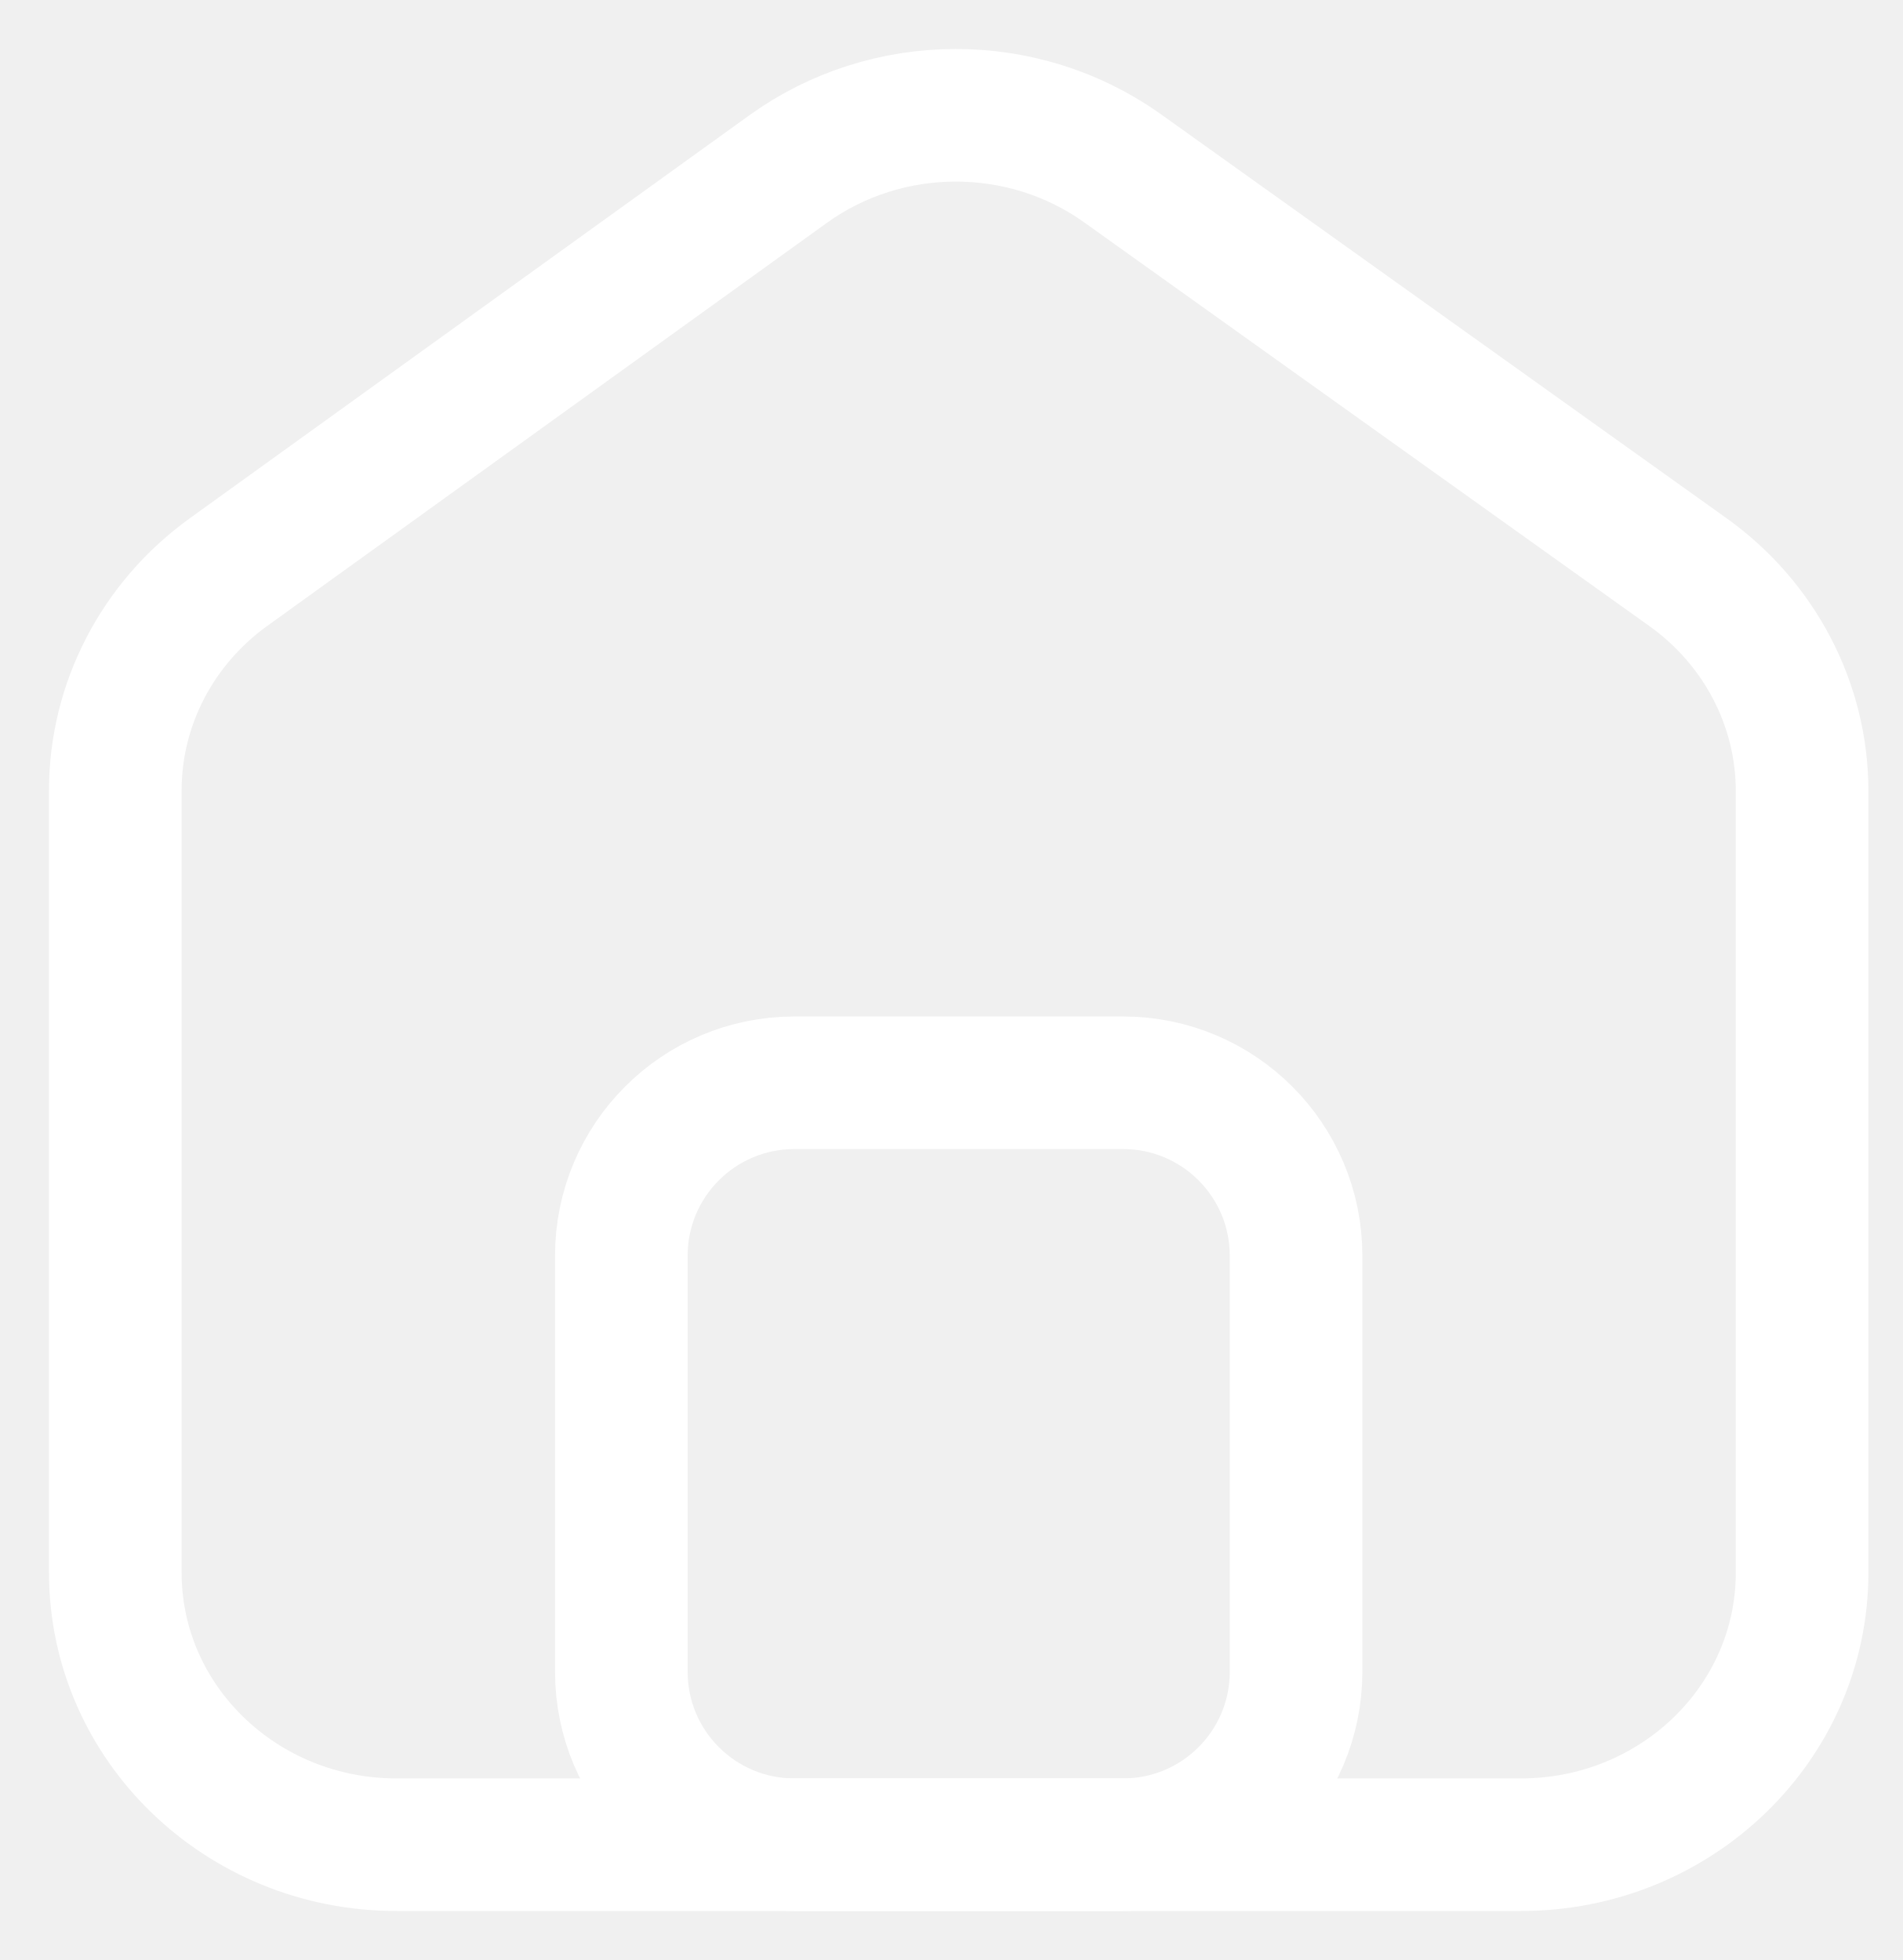
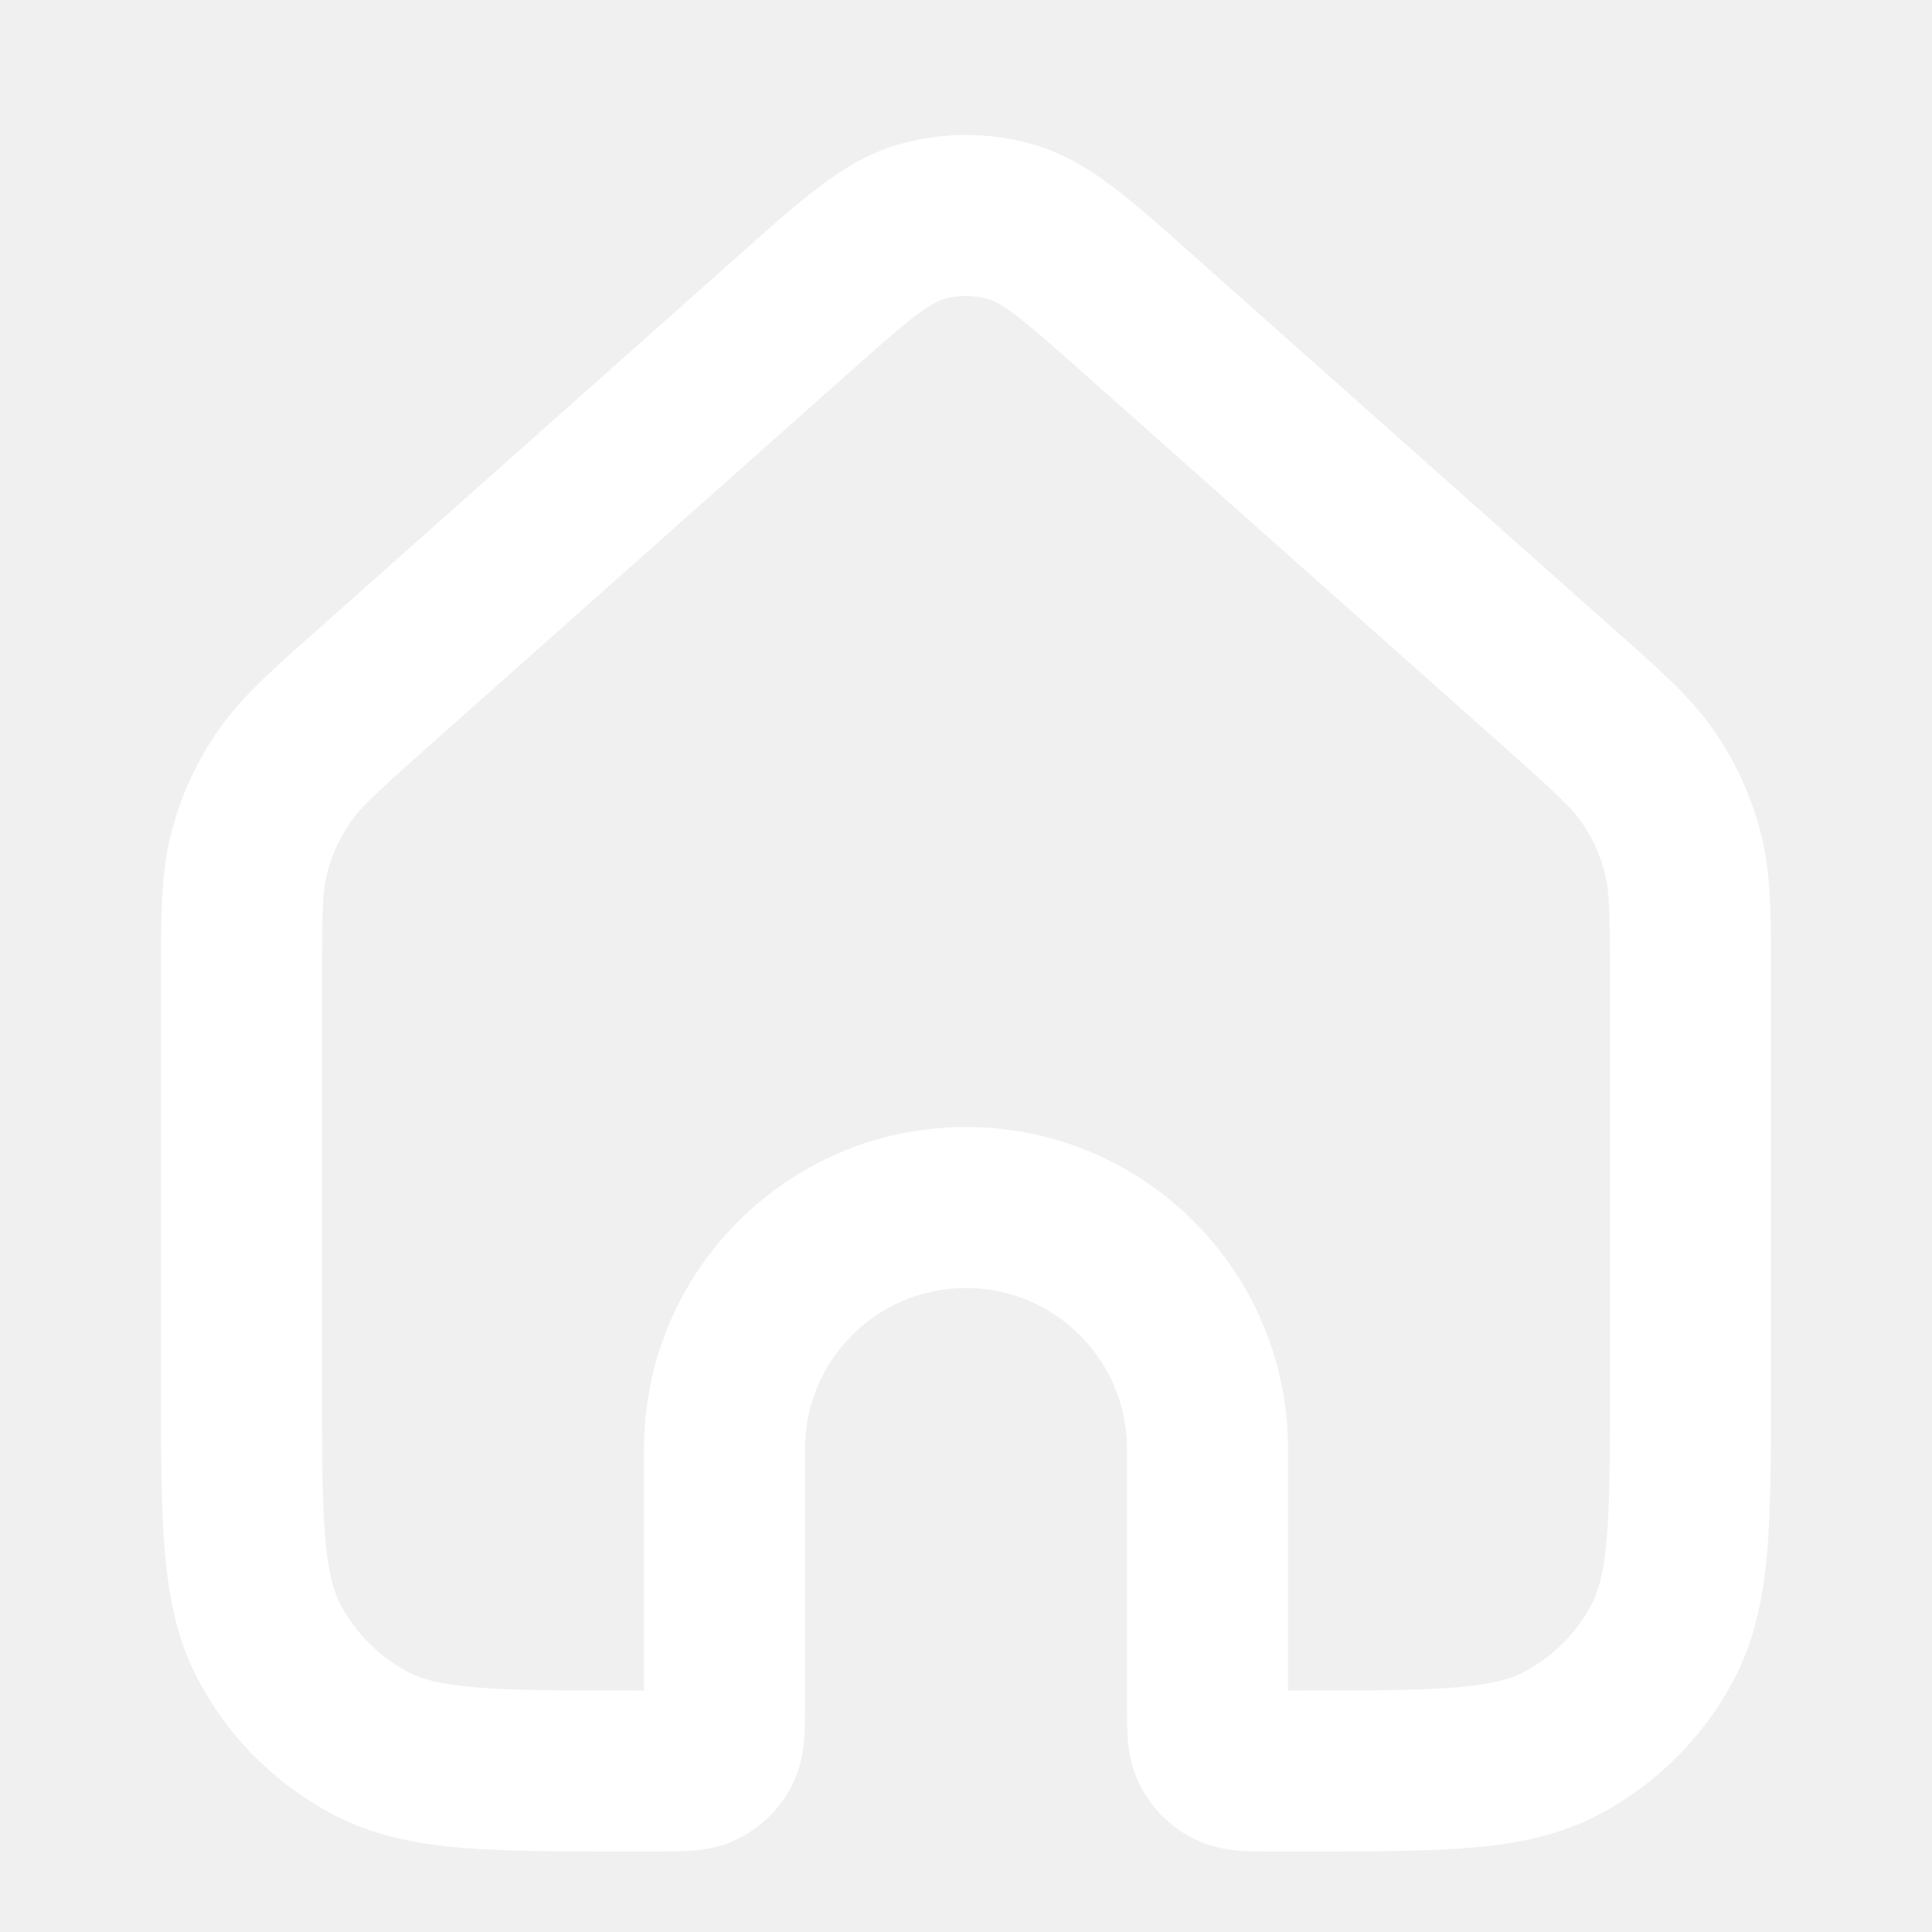
- <svg xmlns="http://www.w3.org/2000/svg" width="33" height="34" viewBox="0 0 33 34" fill="none">
-   <path d="M2 13.71C2 12.218 2.729 10.814 3.965 9.923L13.668 2.934C15.389 1.693 17.747 1.688 19.474 2.922L29.276 9.924C30.522 10.814 31.257 12.224 31.257 13.722V27.28C31.257 29.887 29.074 32 26.381 32H6.876C4.183 32 2 29.887 2 27.28V13.71Z" stroke="white" stroke-width="2.3" />
-   <rect x="10.777" y="18.783" width="11.703" height="13.217" rx="3" stroke="white" stroke-width="2.3" />
+ <svg xmlns="http://www.w3.org/2000/svg" width="800px" height="800px" viewBox="0 0 24 24" fill="none">
+   <g id="SVGRepo_bgCarrier" stroke-width="0" />
+   <g id="SVGRepo_tracerCarrier" stroke-linecap="round" stroke-linejoin="round" />
+   <g id="SVGRepo_iconCarrier">
+     <path fill-rule="evenodd" clip-rule="evenodd" d="M12.28 3.716C12.097 3.663 11.903 3.663 11.72 3.716C11.668 3.731 11.575 3.769 11.379 3.918C11.172 4.075 10.919 4.299 10.525 4.649L5.285 9.306C4.643 9.877 4.461 10.05 4.334 10.24C4.213 10.423 4.122 10.625 4.066 10.838C4.008 11.059 4 11.309 4 12.169V17.17C4 18.041 4.001 18.633 4.039 19.09C4.076 19.536 4.143 19.763 4.225 19.922C4.415 20.287 4.713 20.585 5.078 20.775C5.237 20.857 5.464 20.924 5.909 20.961C6.367 20.999 6.959 21 7.83 21H8V18C8 15.791 9.791 14 12 14C14.209 14 16 15.791 16 18V21H16.17C17.041 21 17.633 20.999 18.09 20.961C18.536 20.924 18.763 20.857 18.922 20.775C19.287 20.585 19.585 20.287 19.775 19.922C19.857 19.763 19.924 19.536 19.961 19.09C19.999 18.633 20 18.041 20 17.17V12.169C20 11.309 19.992 11.059 19.934 10.838C19.878 10.625 19.787 10.423 19.666 10.24C19.539 10.05 19.357 9.877 18.715 9.306L13.475 4.649C13.081 4.299 12.828 4.075 12.621 3.918C12.425 3.769 12.332 3.731 12.28 3.716ZM11.161 1.796C11.709 1.636 12.291 1.636 12.839 1.796C13.219 1.906 13.534 2.101 13.828 2.324C14.105 2.533 14.417 2.811 14.776 3.13L20.043 7.812C20.072 7.837 20.099 7.862 20.127 7.886C20.649 8.349 21.043 8.699 21.331 9.133C21.575 9.499 21.756 9.903 21.868 10.329C22.001 10.832 22 11.359 22 12.057C22 12.094 22 12.131 22 12.169V17.212C22 18.03 22 18.706 21.954 19.256C21.907 19.827 21.805 20.352 21.55 20.844C21.17 21.575 20.574 22.17 19.844 22.55C19.352 22.805 18.827 22.907 18.256 22.954C17.706 23 17.03 23 16.212 23H15.805C15.797 23 15.789 23 15.781 23C15.66 23 15.516 23 15.388 22.989C15.241 22.977 15.029 22.946 14.809 22.831C14.534 22.689 14.311 22.465 14.169 22.192C14.054 21.971 14.023 21.759 14.01 21.612C14 21.484 14 21.34 14 21.218L14 18C14 16.895 13.104 16 12 16C10.895 16 10 16.895 10 18L10 21.218C10 21.34 10 21.484 9.989 21.612C9.977 21.759 9.946 21.971 9.831 22.192C9.689 22.465 9.465 22.689 9.191 22.831C8.971 22.946 8.759 22.977 8.612 22.989C8.484 23 8.34 23 8.218 23C8.211 23 8.203 23 8.195 23H7.788C6.969 23 6.294 23 5.744 22.954C5.173 22.907 4.648 22.805 4.156 22.55C3.425 22.17 2.83 21.575 2.45 20.844C2.195 20.352 2.093 19.827 2.046 19.256C2 18.706 2 18.03 2 17.212L2 12.169C2 12.131 2 12.094 2 12.057C2 11.359 1.999 10.832 2.132 10.329C2.244 9.903 2.425 9.499 2.669 9.133C2.957 8.699 3.351 8.349 3.873 7.886C3.9 7.862 3.928 7.837 3.957 7.812L9.224 3.13C9.583 2.811 9.895 2.533 10.172 2.324C10.466 2.101 10.781 1.906 11.161 1.796Z" fill="#FFFFFF" />
+   </g>
</svg>
